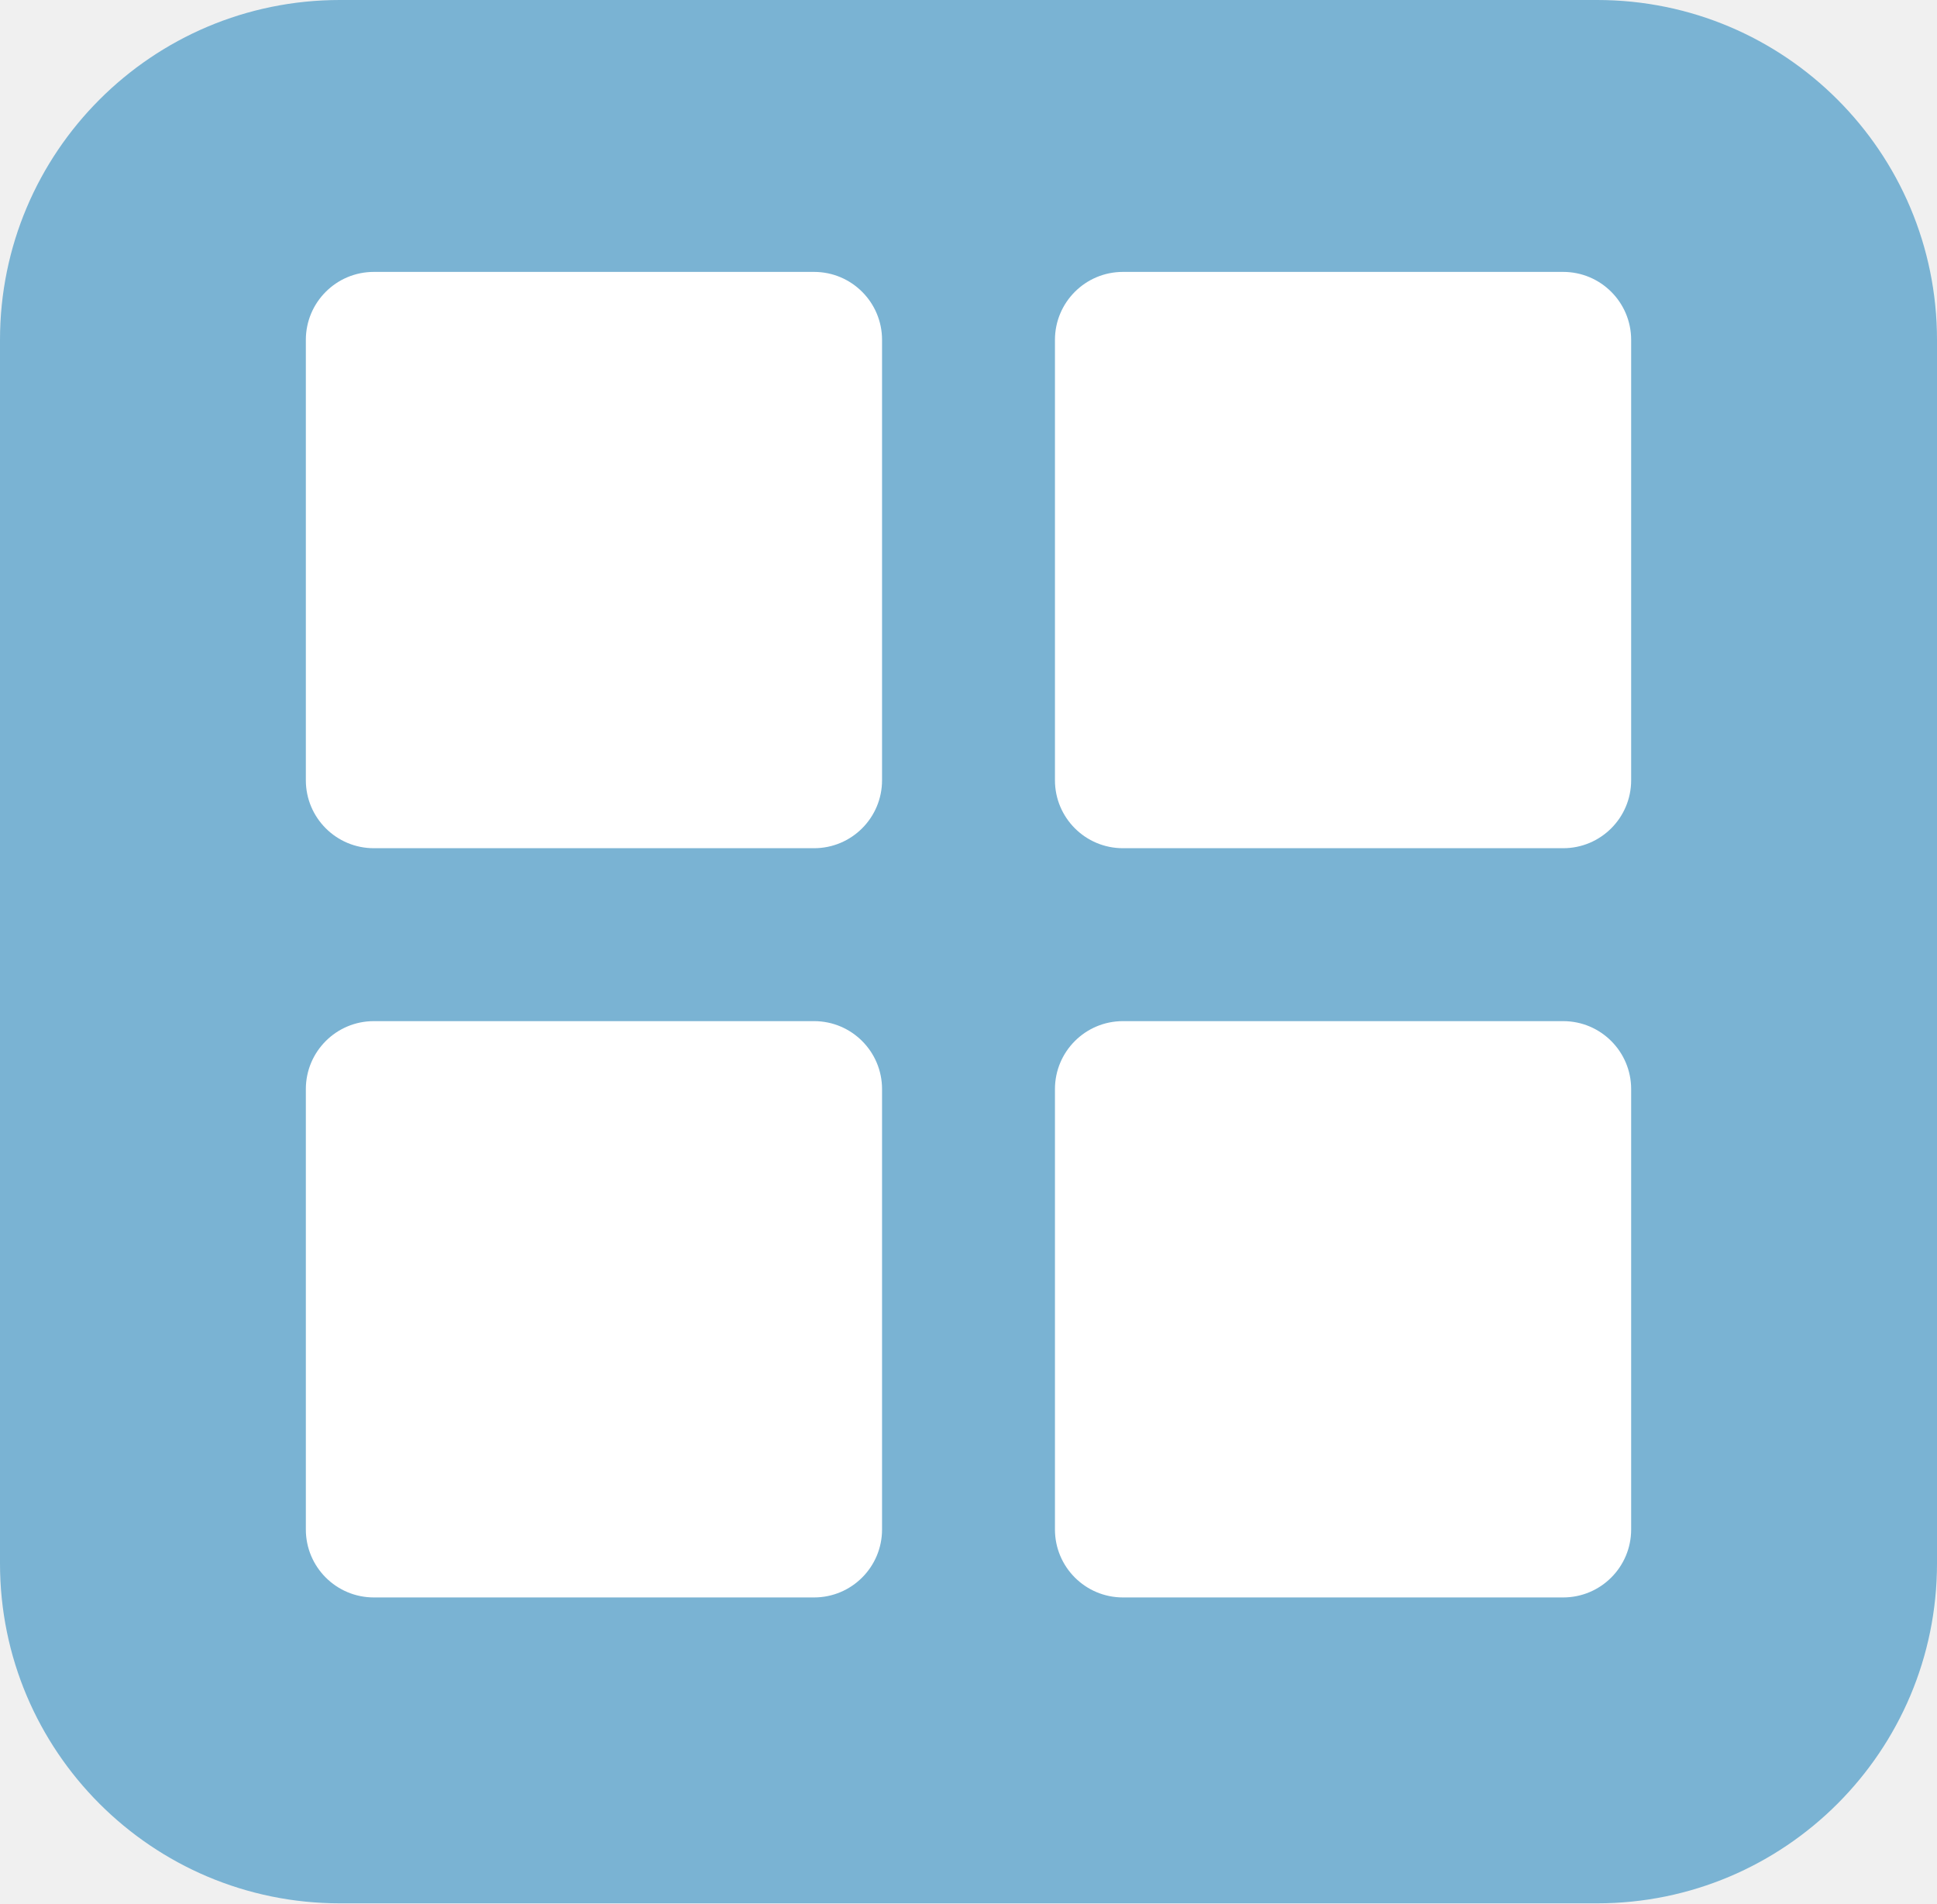
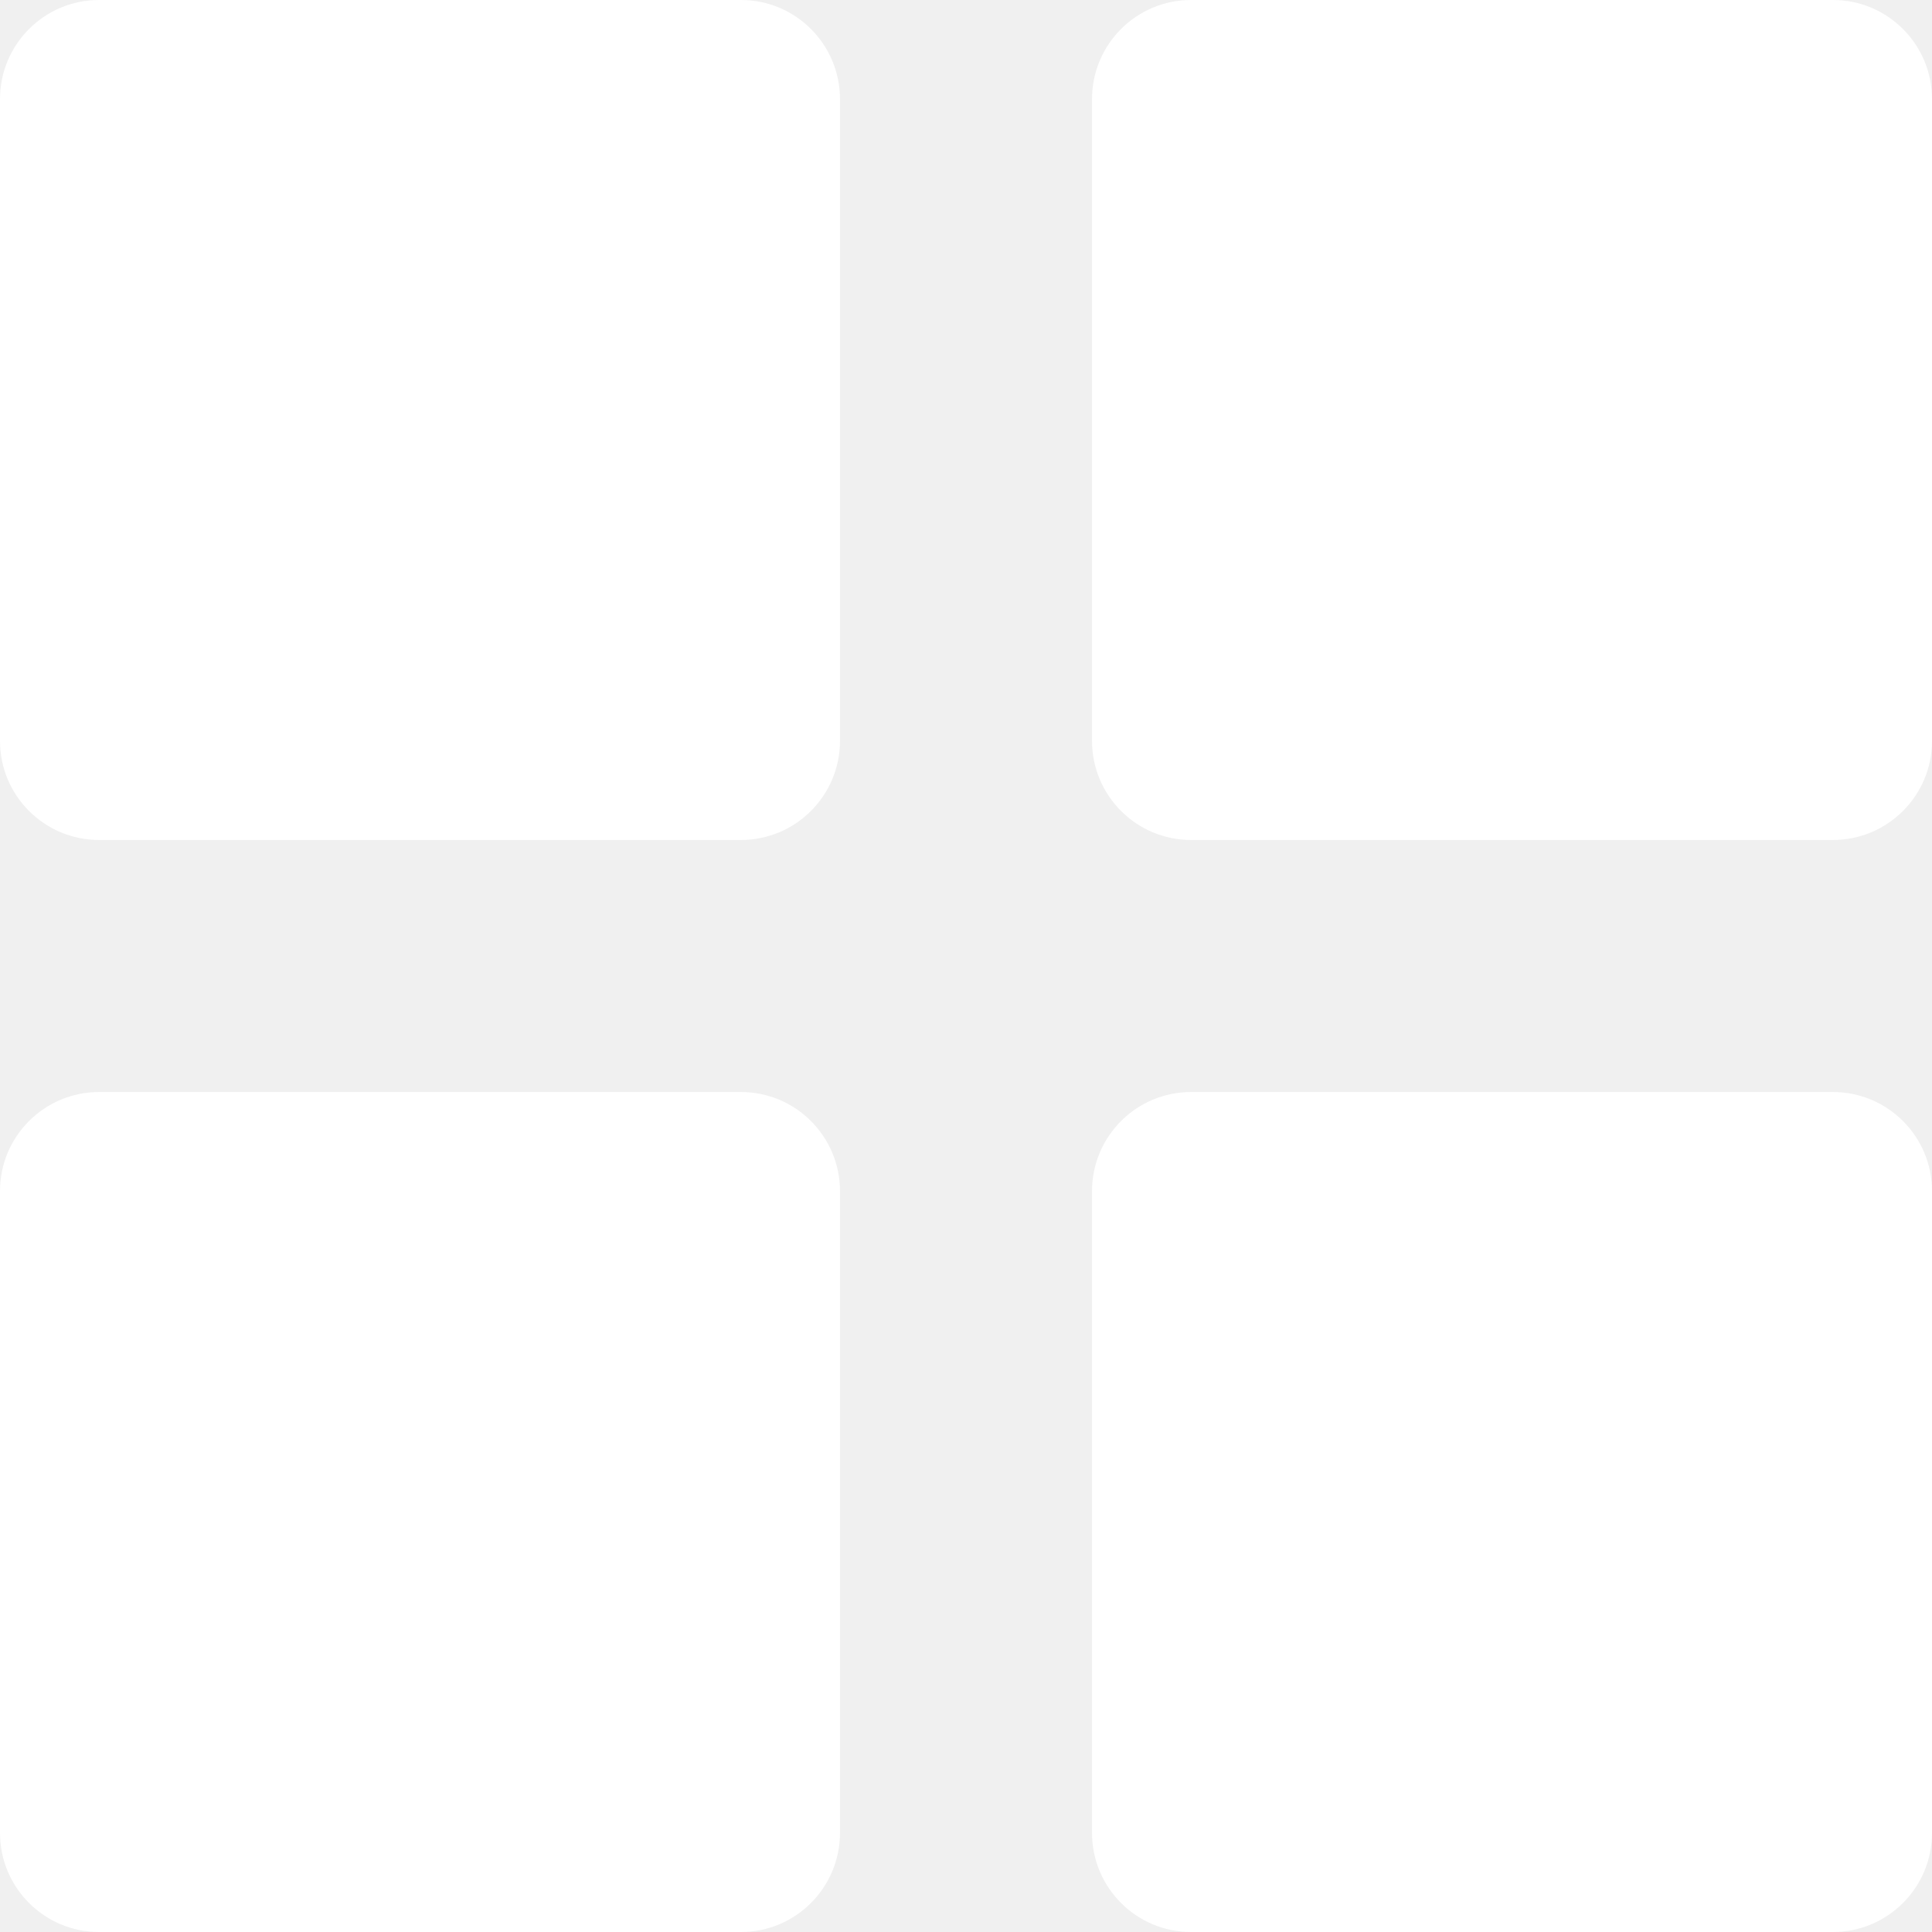
- <svg xmlns="http://www.w3.org/2000/svg" width="57" height="56" viewBox="0 0 57 56" fill="none">
-   <rect width="57" height="56" rx="10" fill="#7AB3D3" />
-   <rect x="9" y="8" width="16.956" height="16.956" rx="2" fill="white" />
-   <rect x="31.044" y="8" width="16.956" height="16.956" rx="2" fill="white" />
-   <rect x="31.044" y="30.044" width="16.956" height="16.956" rx="2" fill="white" />
-   <rect x="9" y="30.044" width="16.956" height="16.956" rx="2" fill="white" />
+ <svg xmlns="http://www.w3.org/2000/svg" width="39" height="39" viewBox="0 0 39 39" fill="none">
+   <rect width="16.956" height="16.956" rx="2" fill="white" />
+   <rect x="22.044" width="16.956" height="16.956" rx="2" fill="white" />
+   <rect x="22.044" y="22.044" width="16.956" height="16.956" rx="2" fill="white" />
+   <rect y="22.044" width="16.956" height="16.956" rx="2" fill="white" />
</svg>
